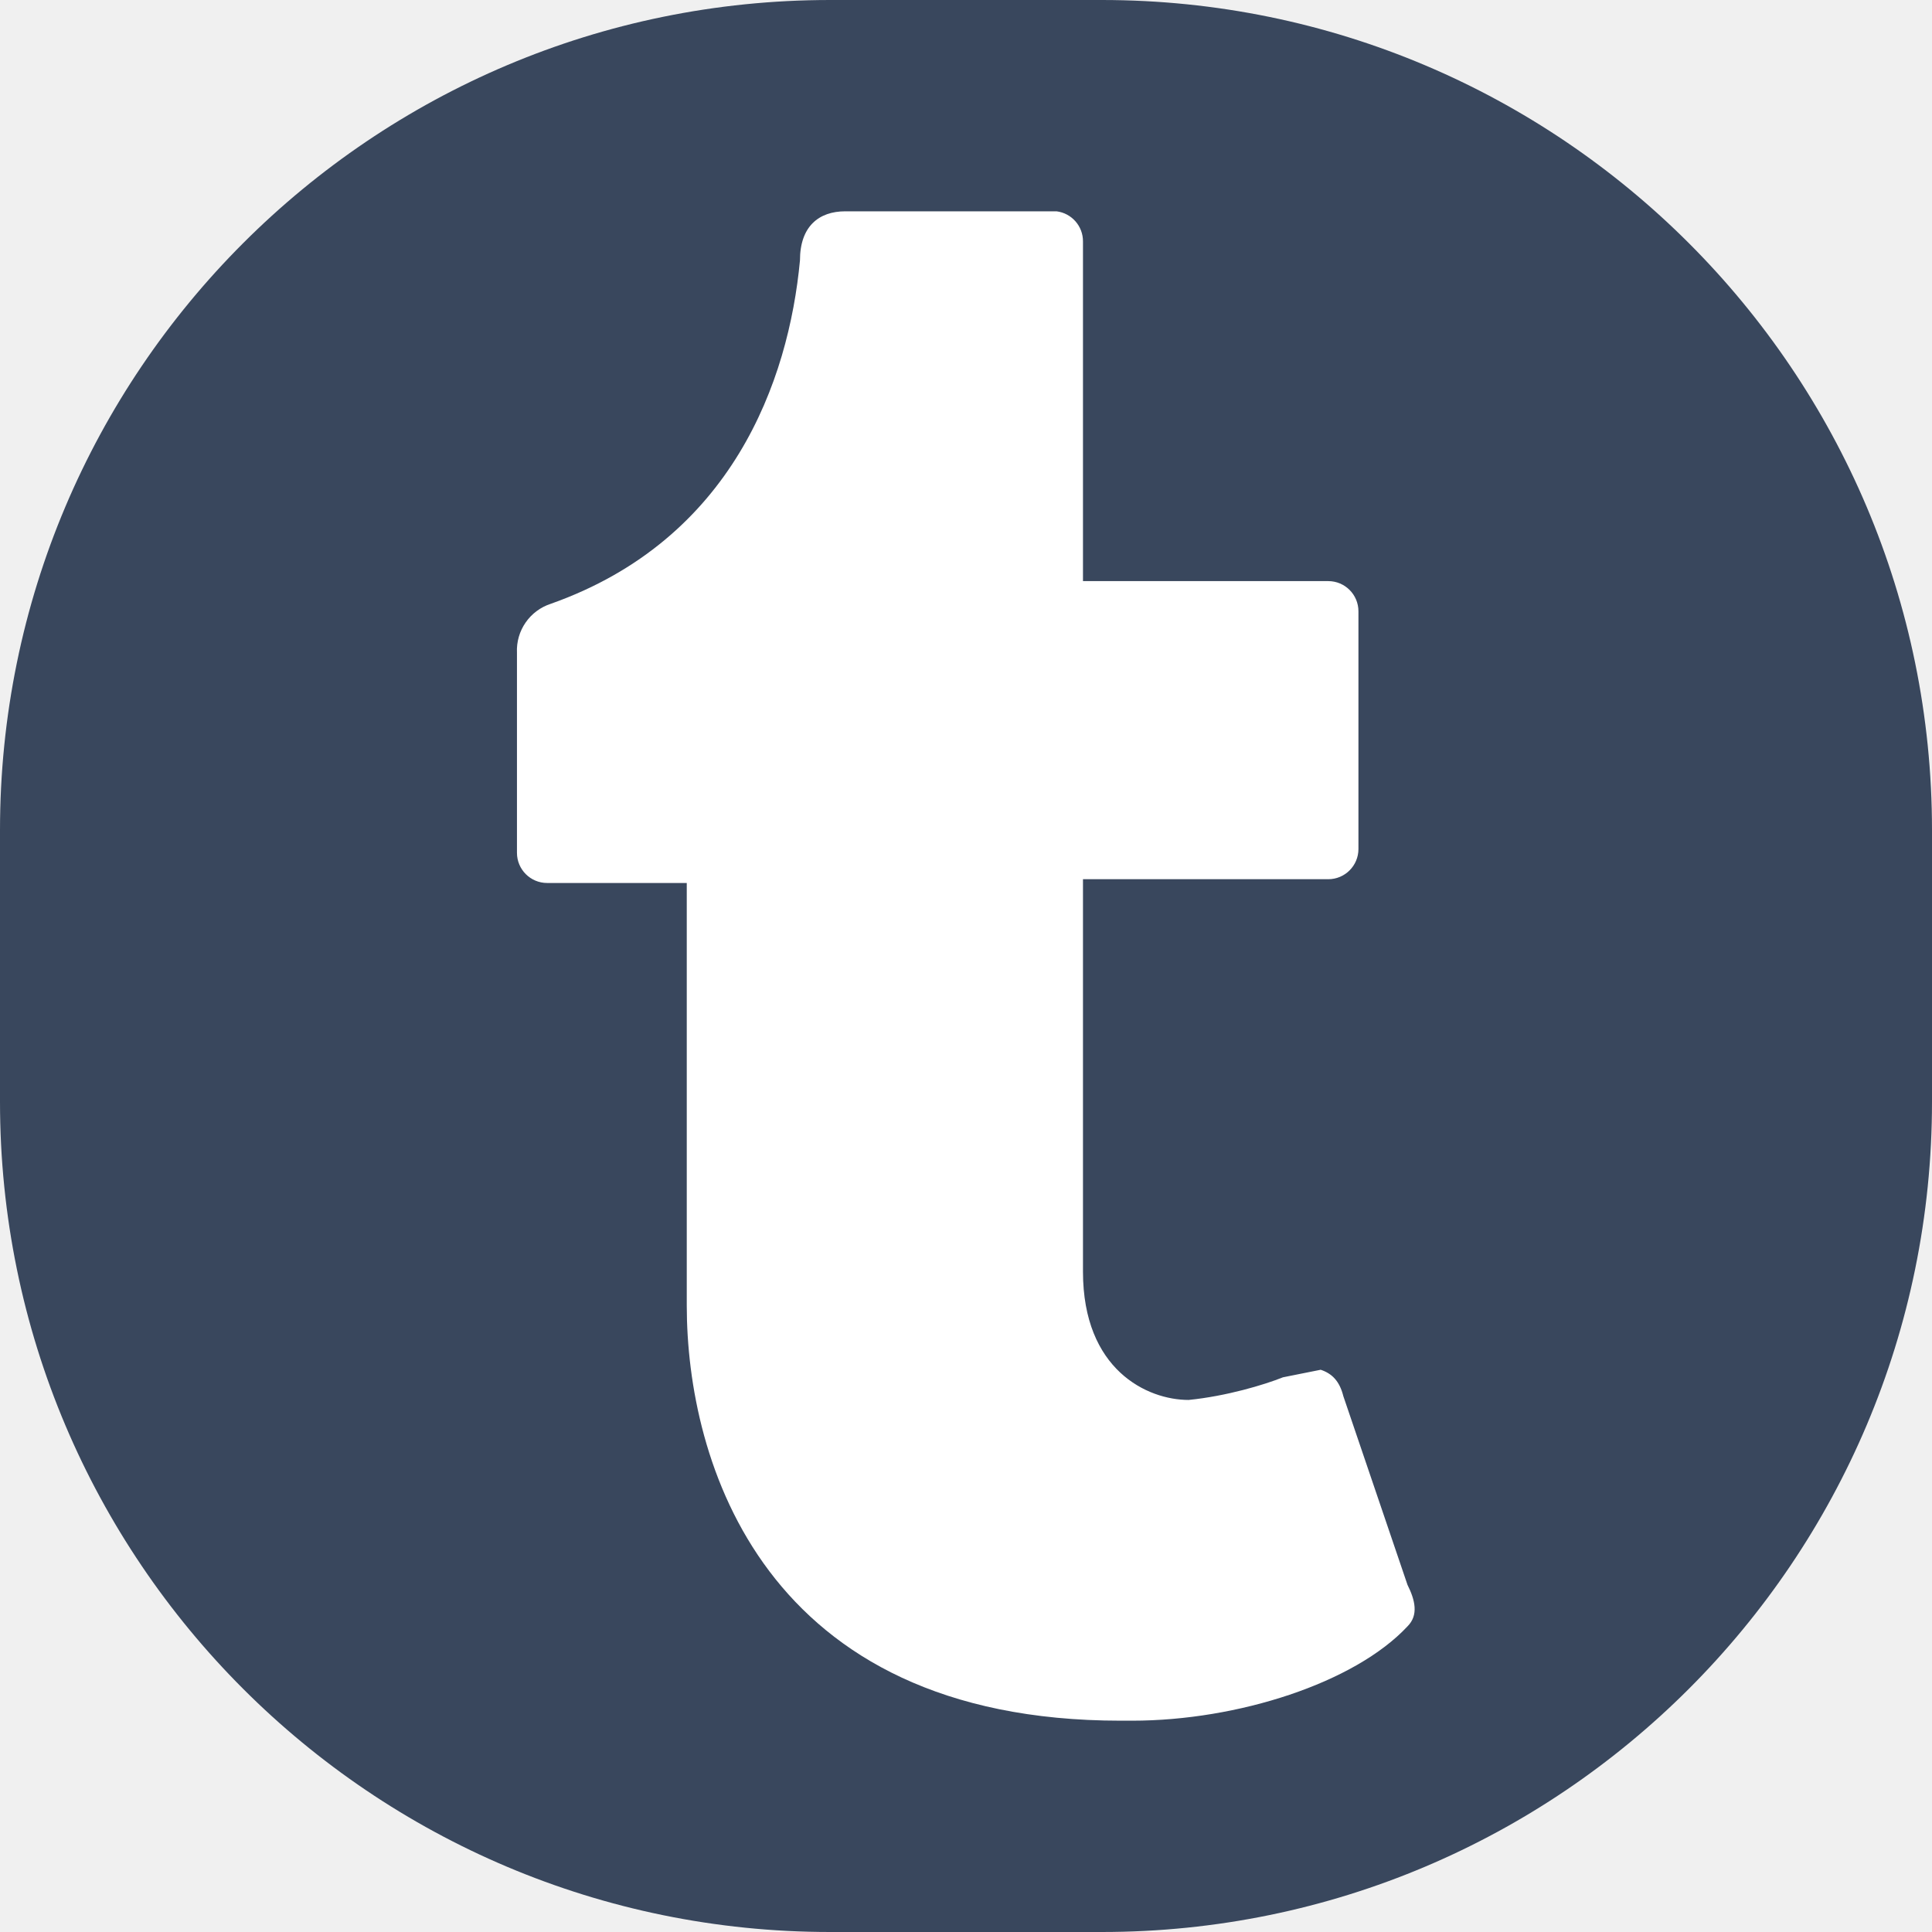
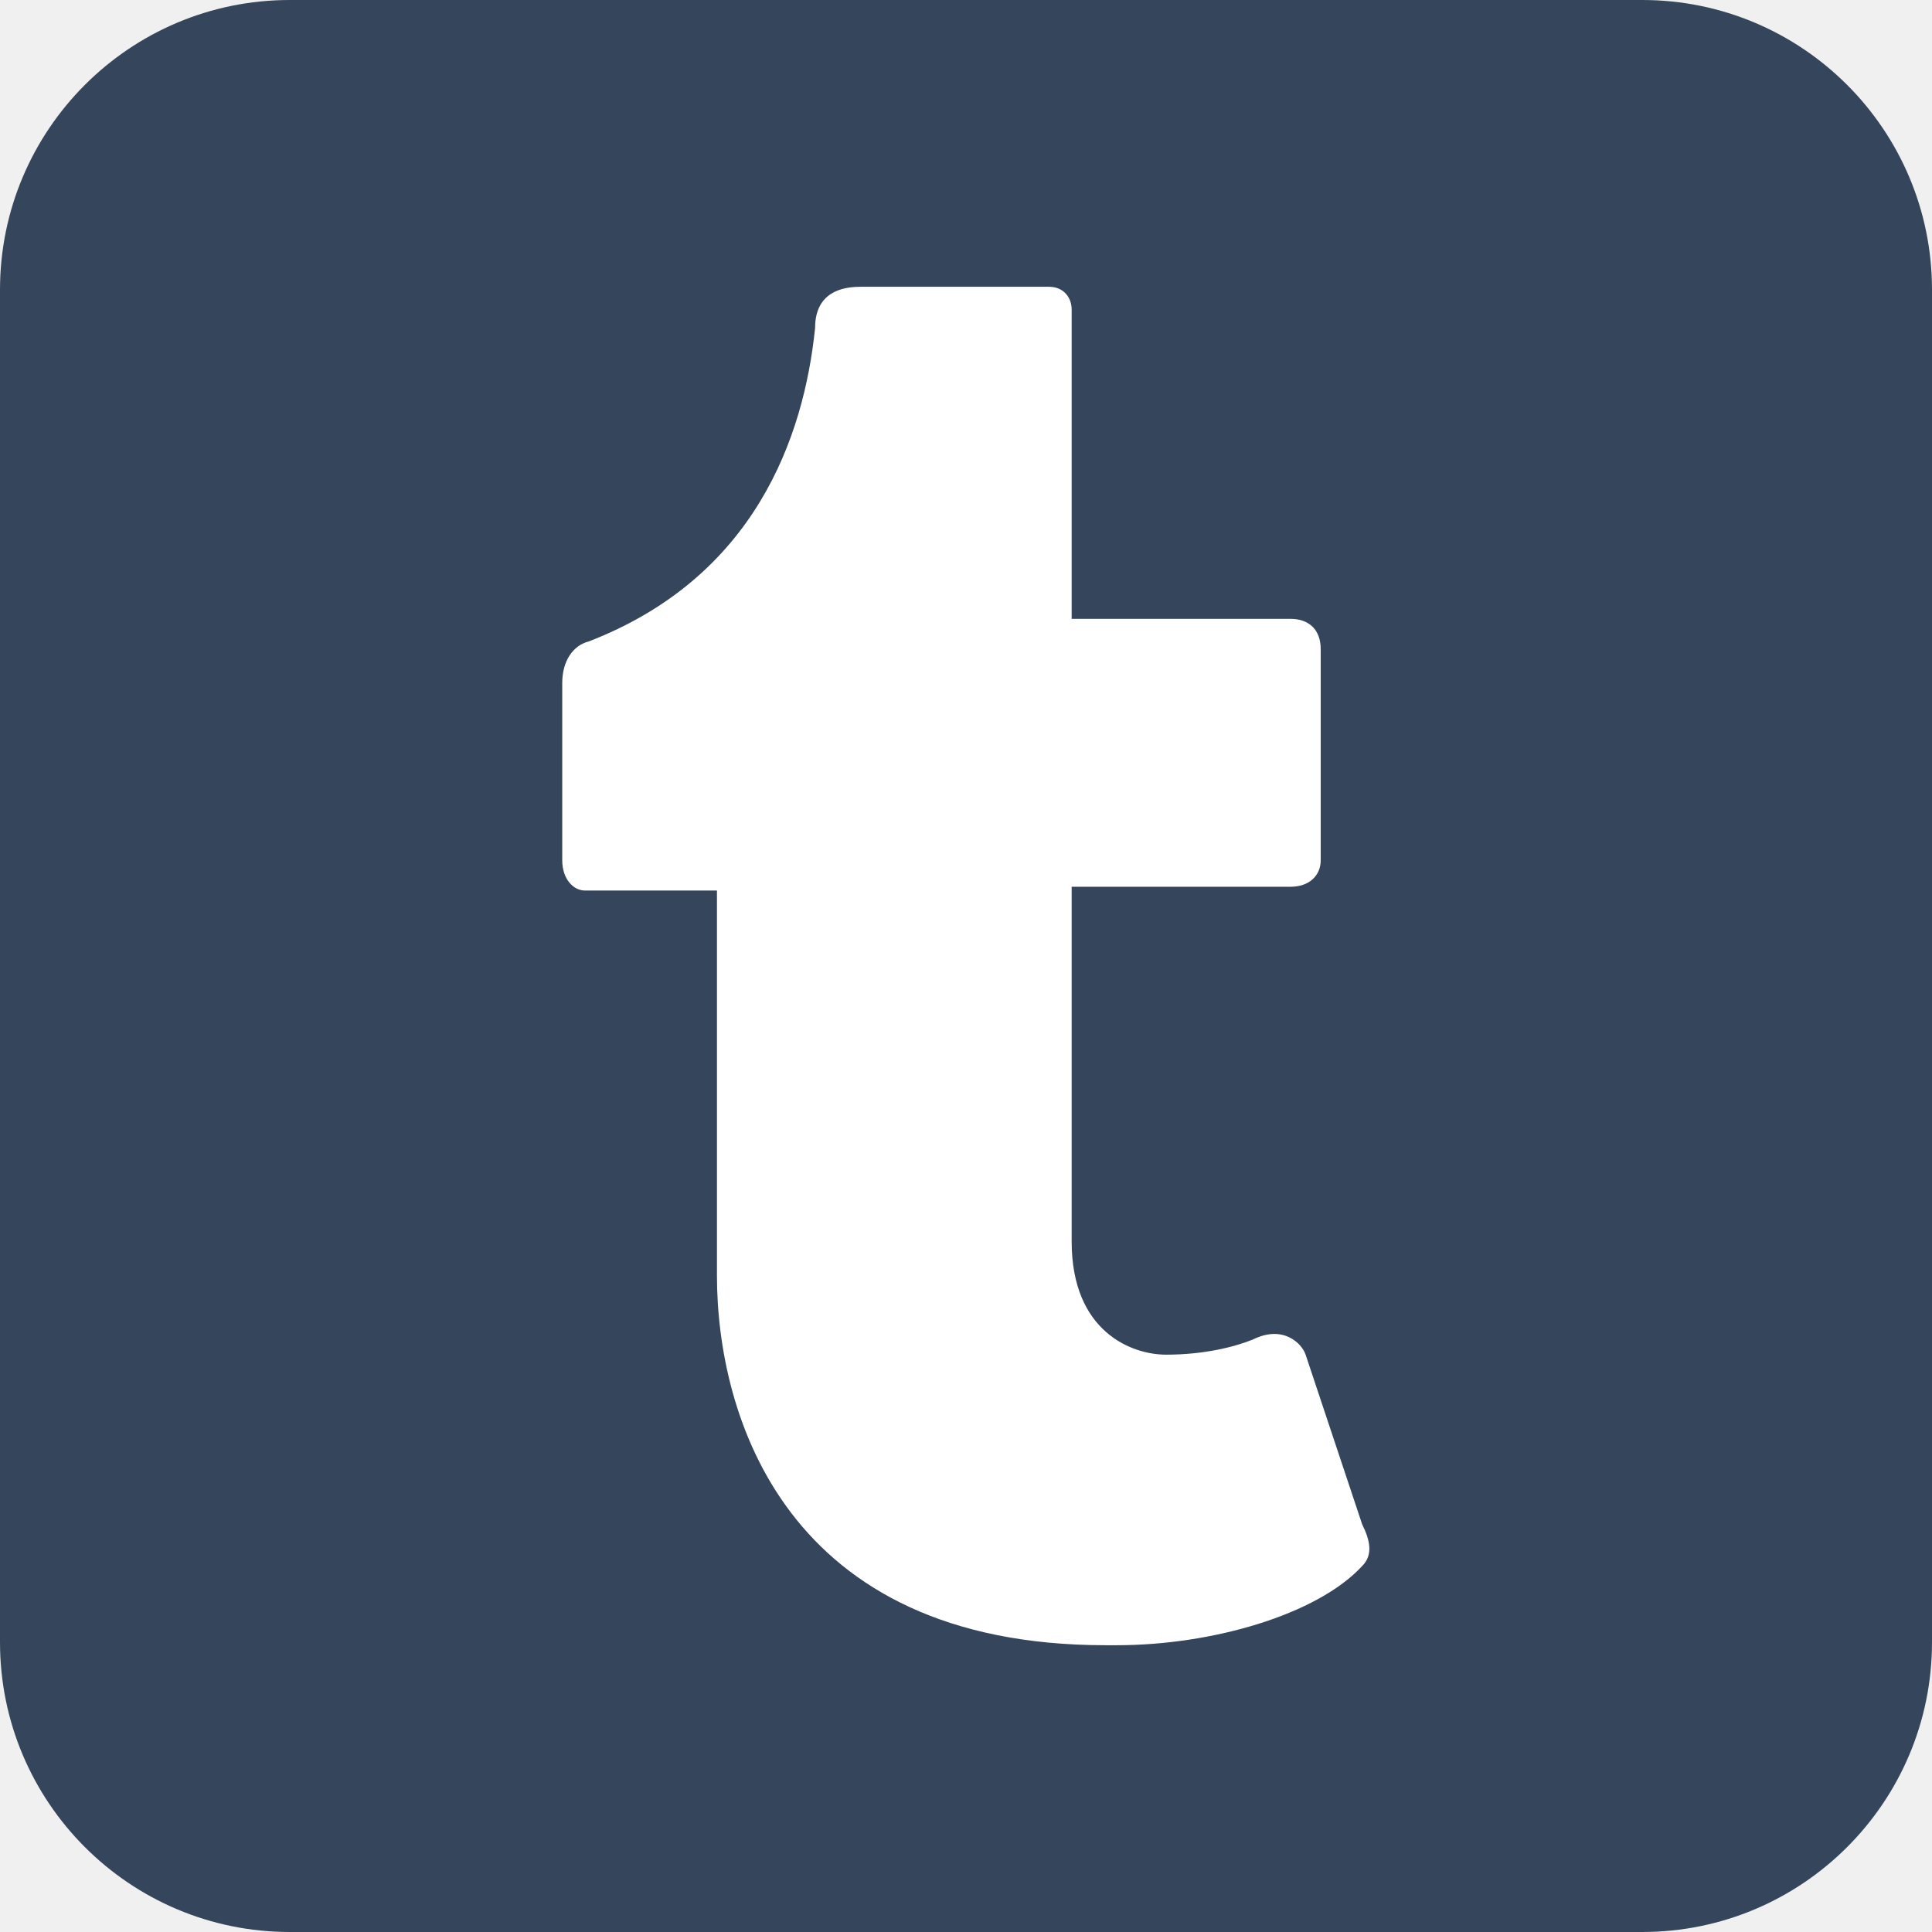
- <svg xmlns="http://www.w3.org/2000/svg" role="img" aria-label="Tumblr" viewBox="0 0 512 512">
-   <rect fill="#39475d" height="512" rx="220" width="512" />
-   <path class="cls-1" d="M373 431c-14 15-45 25-73 25h-3c-95 0-115-69-115-110V234h-37a8 8 0 0 1-8-8v-53a13 13 0 0 1 9-13c48-17 63-59 66-91 0-9 5-13 12-13h56a8 8 0 0 1 7 8v90h65a8 8 0 0 1 8 8v63a8 8 0 0 1-8 8h-65v104c0 26 17 34 28 34 10-1 20-4 25-6l10-2c3 1 5 3 6 7l17 50c2 4 3 8 0 11z" fill="#fff" />
+ <svg xmlns="http://www.w3.org/2000/svg" aria-label="Tumblr" role="img" viewBox="0 0 512 512">
+   <rect width="512" height="512" rx="15%" fill="#35465c" />
+   <path fill="#fff" d="M361 415c-12 13-40 21-65 21h-3c-85 0-103-61-103-98V236h-35c-3 0-6-3-6-8v-47c0-6 3-10 7-11 44-17 57-54 60-83 0-8 5-11 12-11h50c4 0 6 3 6 6v82h58c5 0 8 3 8 8v56c0 4-3 7-8 7h-58v94c0 24 16 30 25 30 10 0 18-2 23-4 8-4 13 1 14 4l15 45c2 4 3 8 0 11z" />
</svg>
